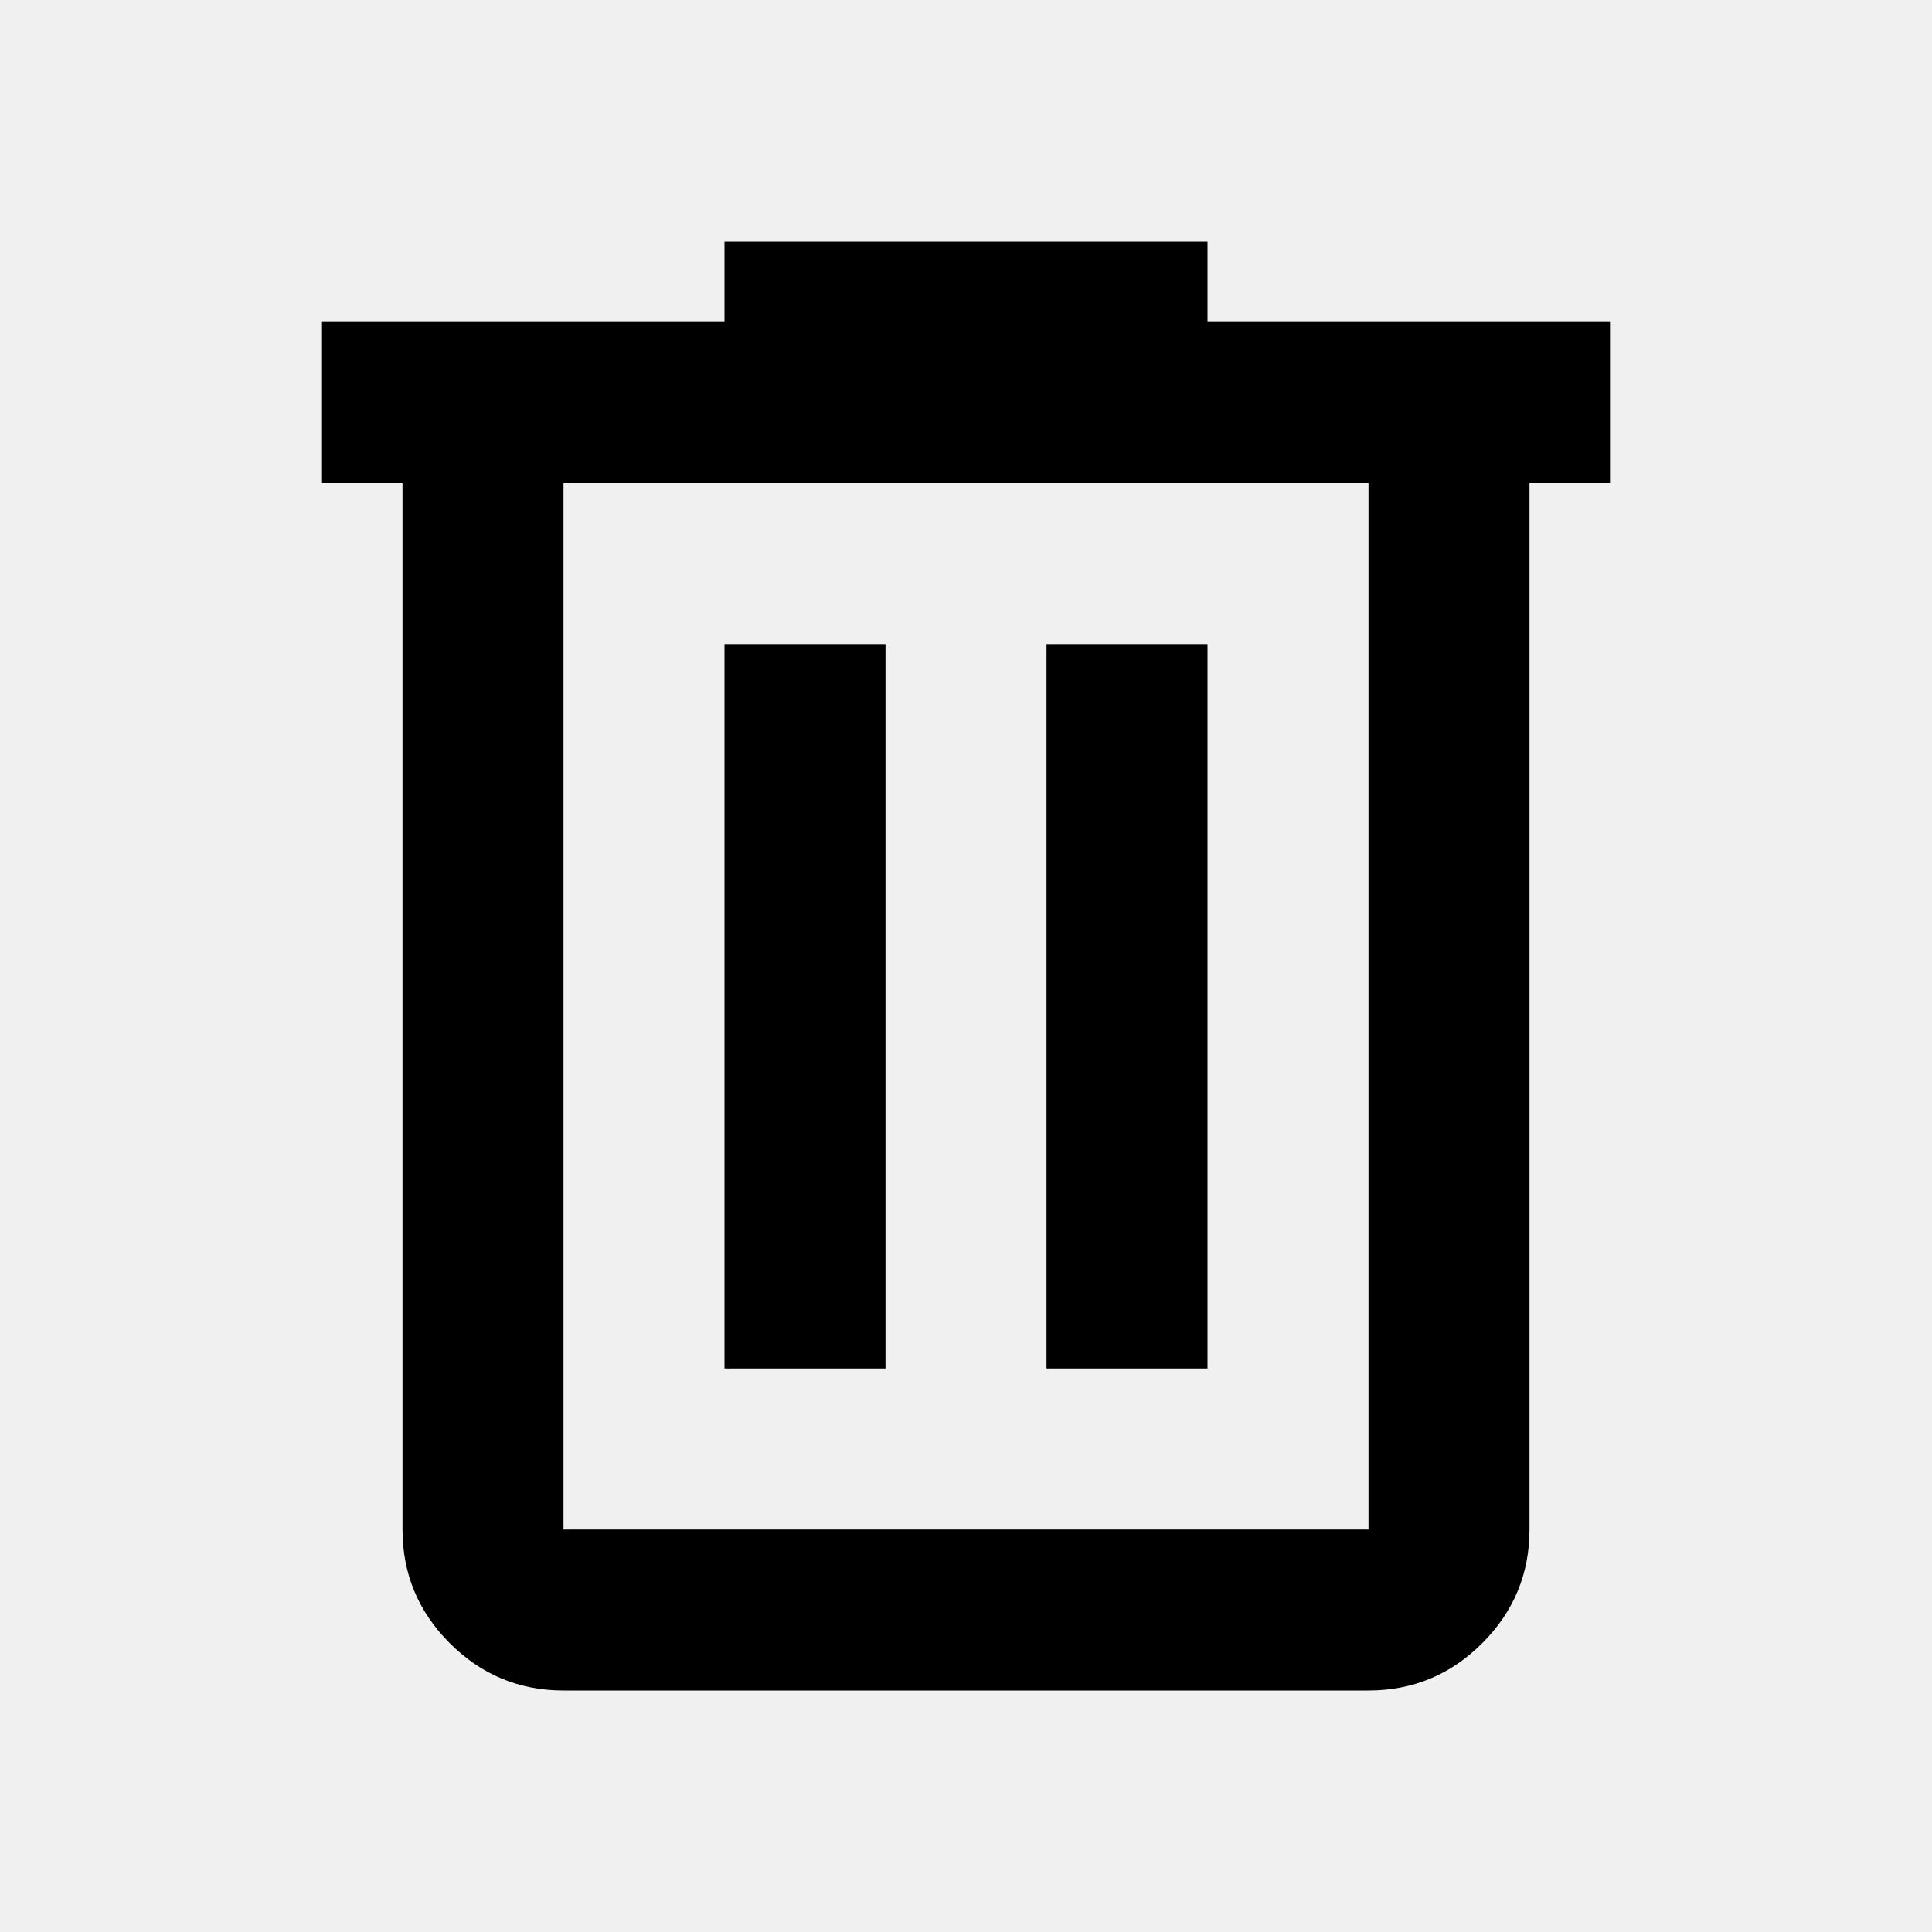
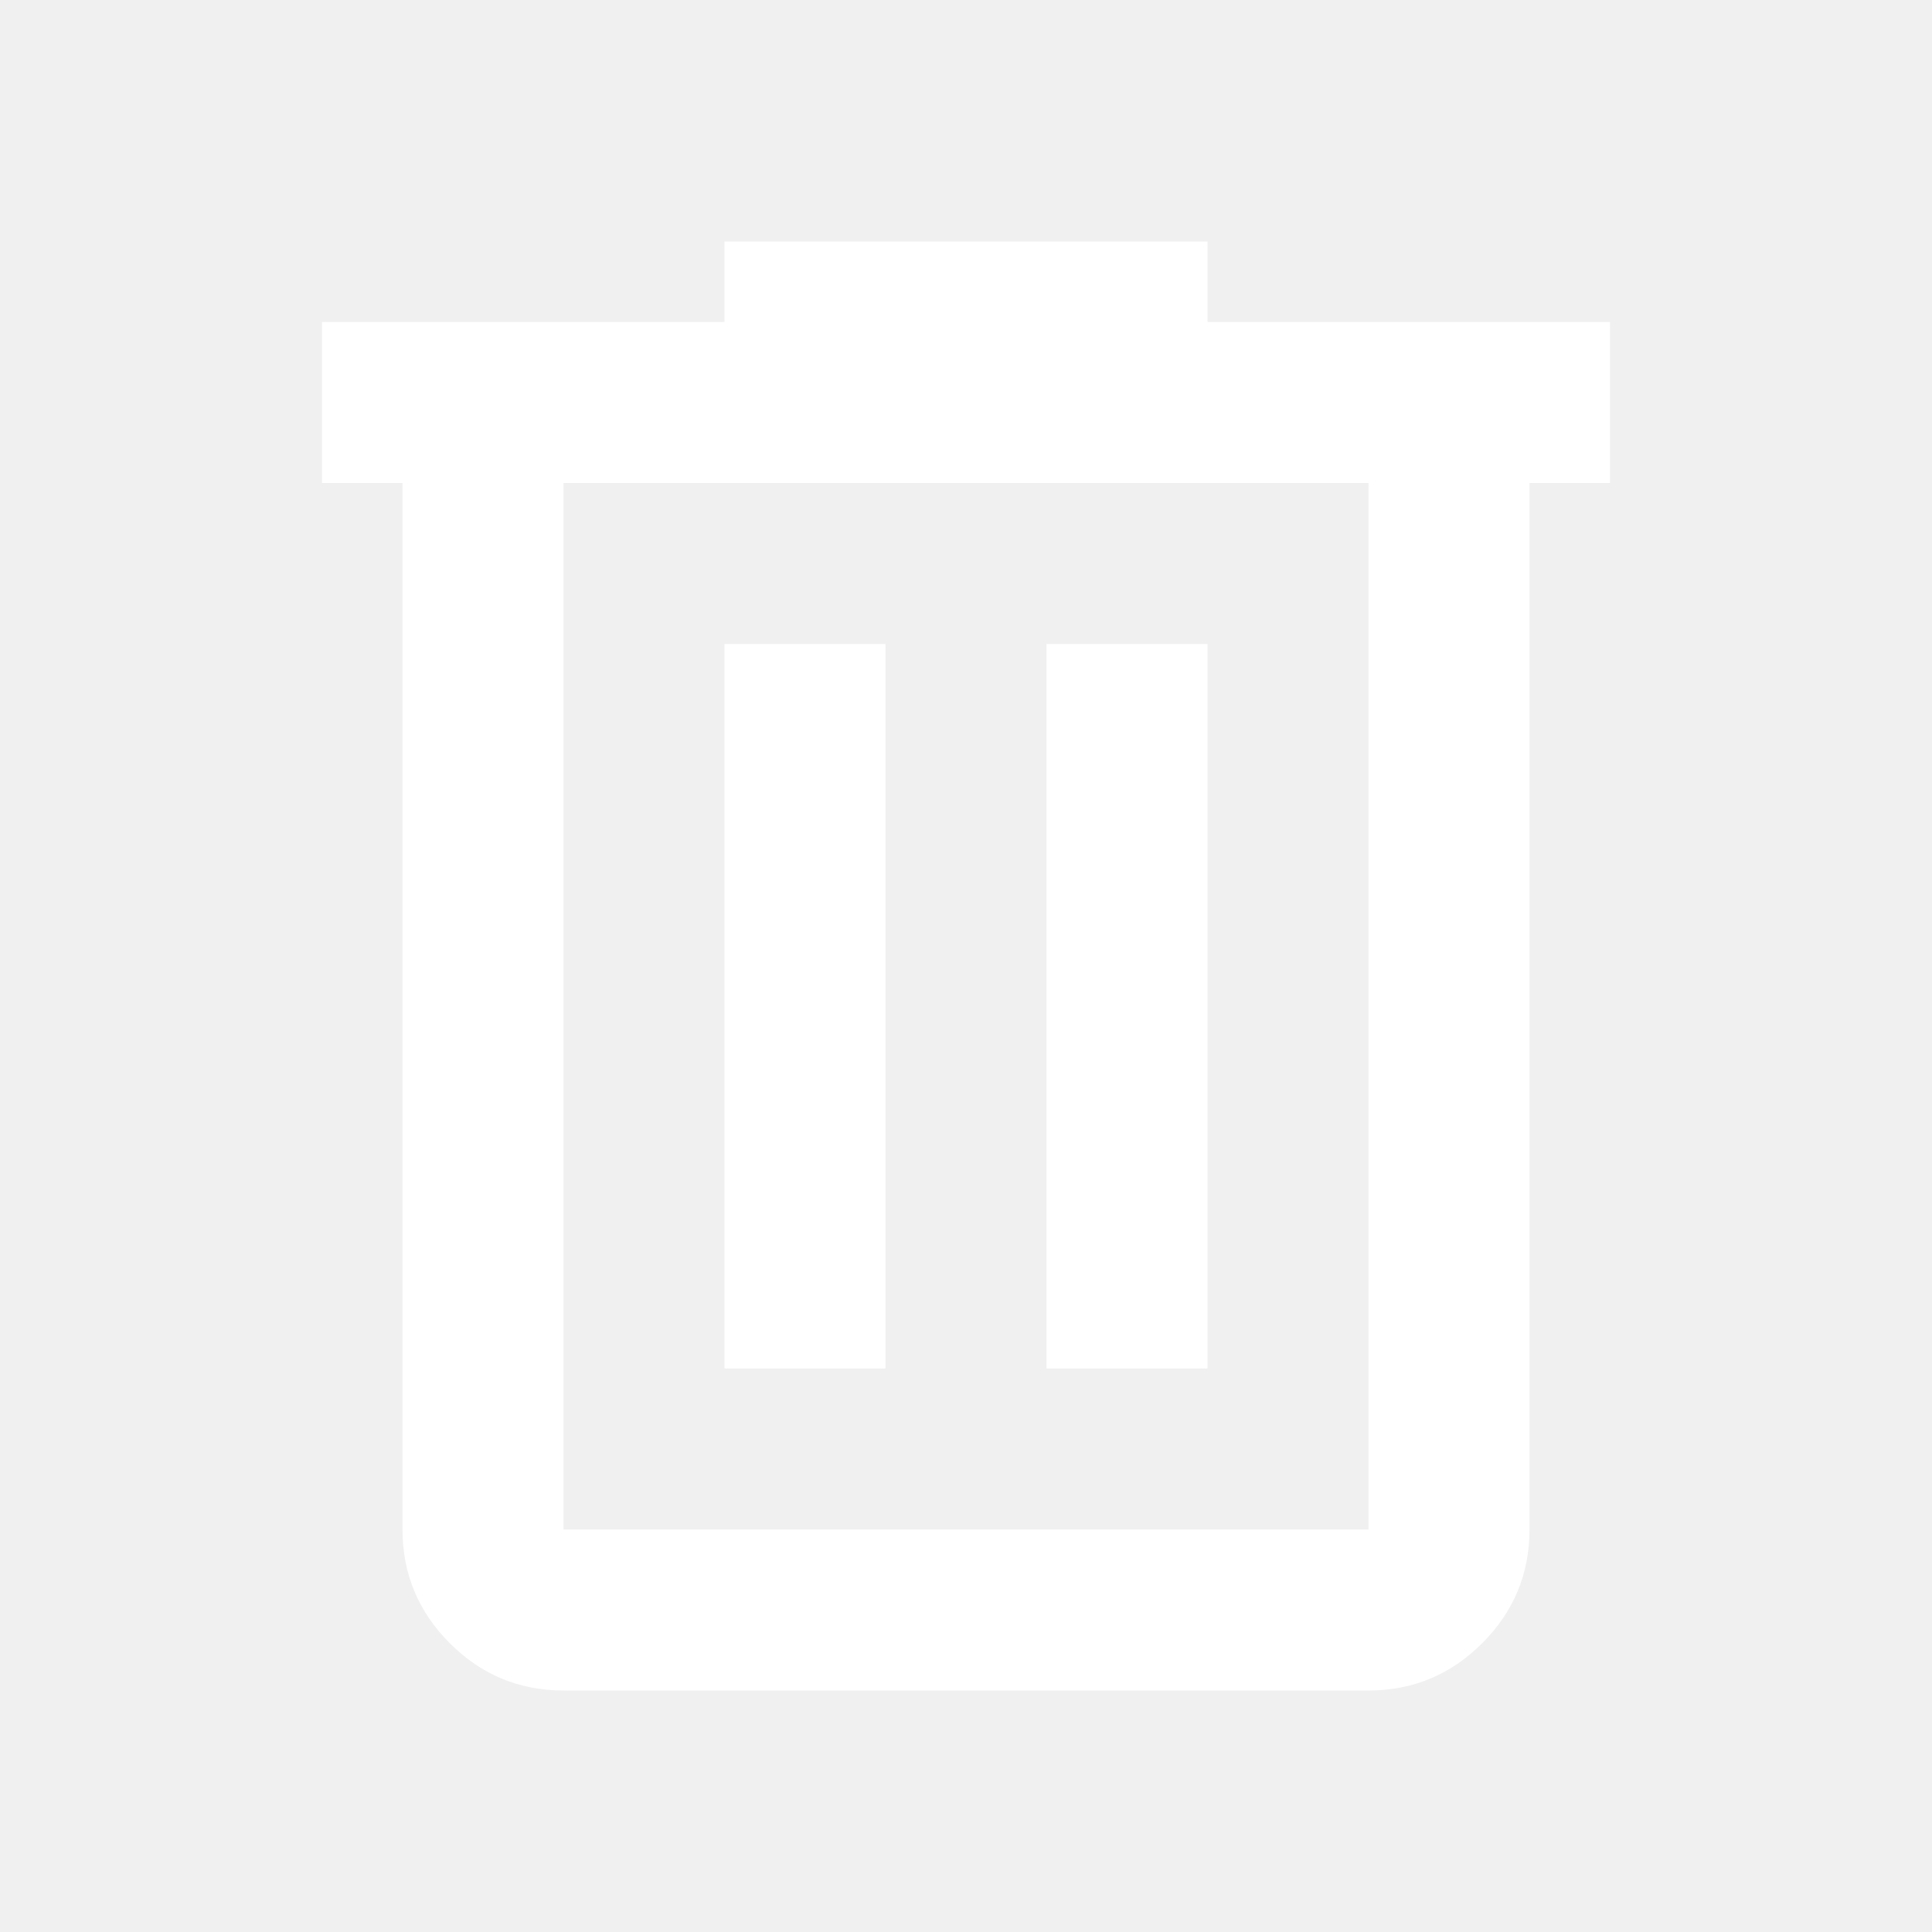
- <svg xmlns="http://www.w3.org/2000/svg" height="24" viewBox="0 -960 960 960" width="24">
-   <path d="M280-120q-33 0-56.5-23.5T200-200v-520h-40v-80h200v-40h240v40h200v80h-40v520q0 33-23.5 56.5T680-120H280Zm400-600H280v520h400v-520ZM360-280h80v-360h-80v360Zm160 0h80v-360h-80v360ZM280-720v520-520Z" />
+ <svg xmlns="http://www.w3.org/2000/svg" height="24" viewBox="0 -960 960 960" width="24" version="1.1" id="svg1">
+   <defs id="defs1" />
+   <path d="M280-120q-33 0-56.5-23.5T200-200v-520h-40v-80h200v-40h240v40h200v80h-40v520q0 33-23.5 56.5T680-120H280Zm400-600H280v520h400v-520ZM360-280h80v-360h-80v360Zm160 0h80v-360h-80v360ZM280-720v520-520Z" id="path1" style="fill:#ffffff" />
</svg>
